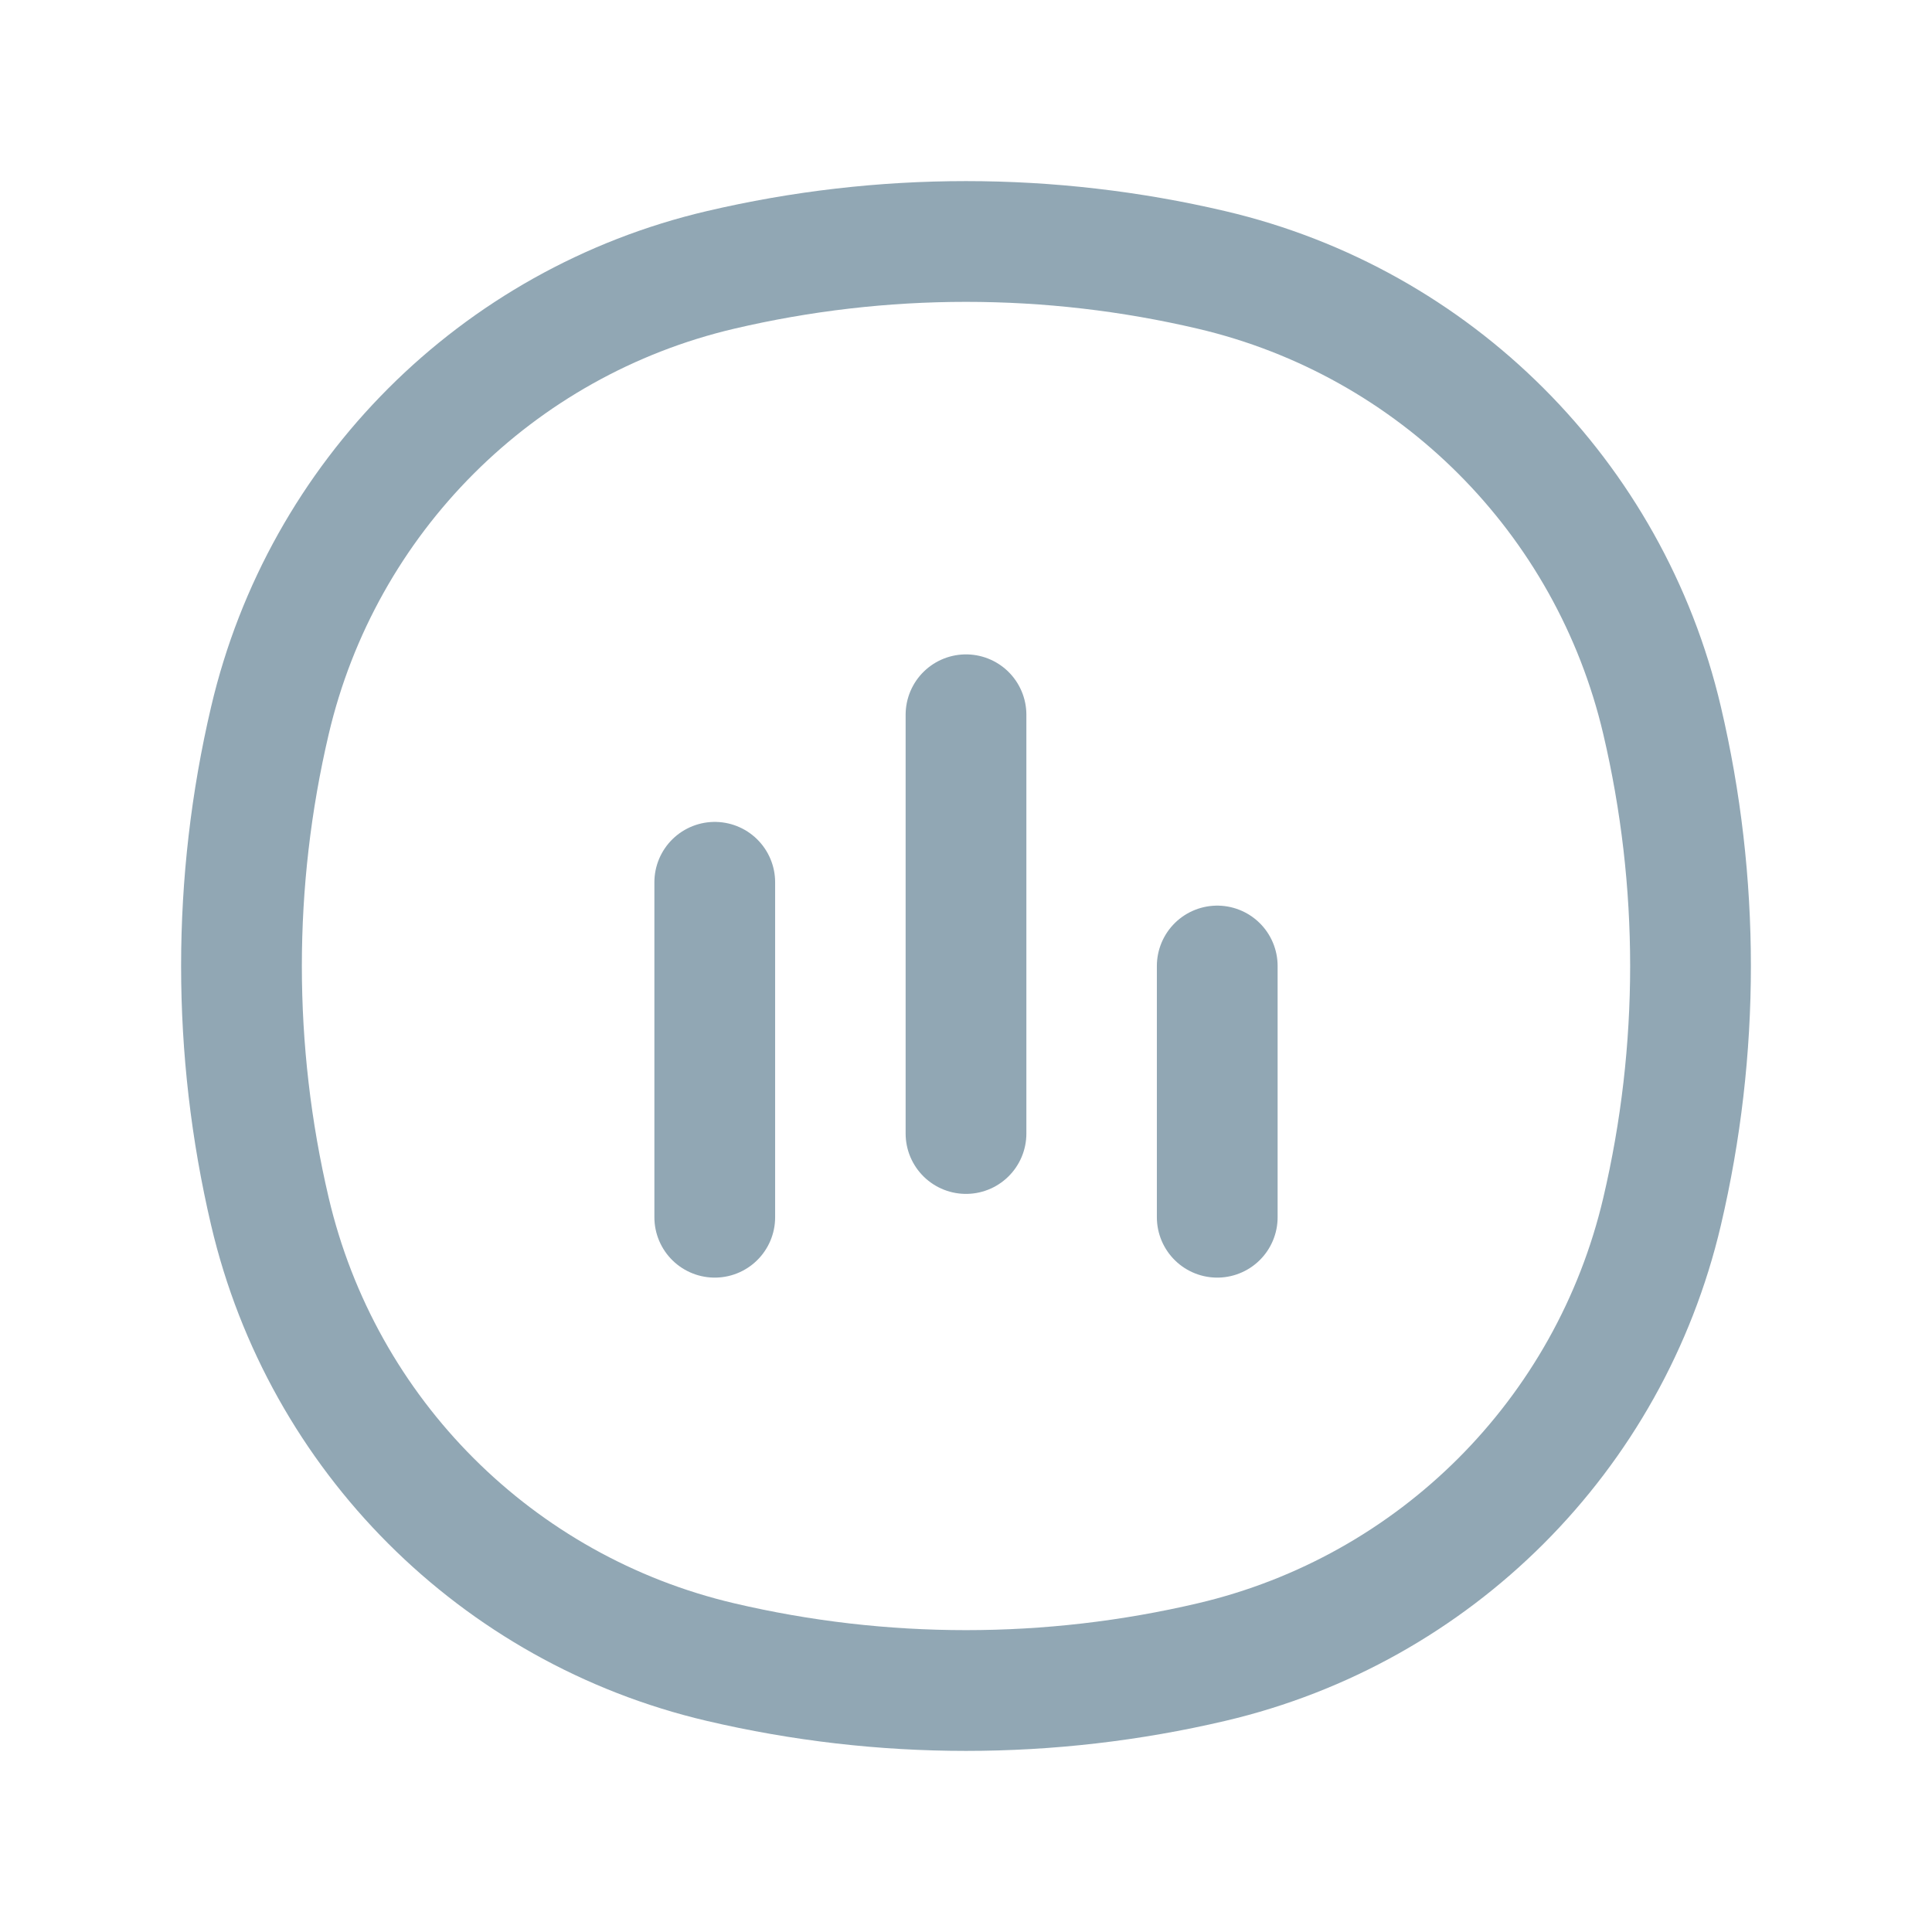
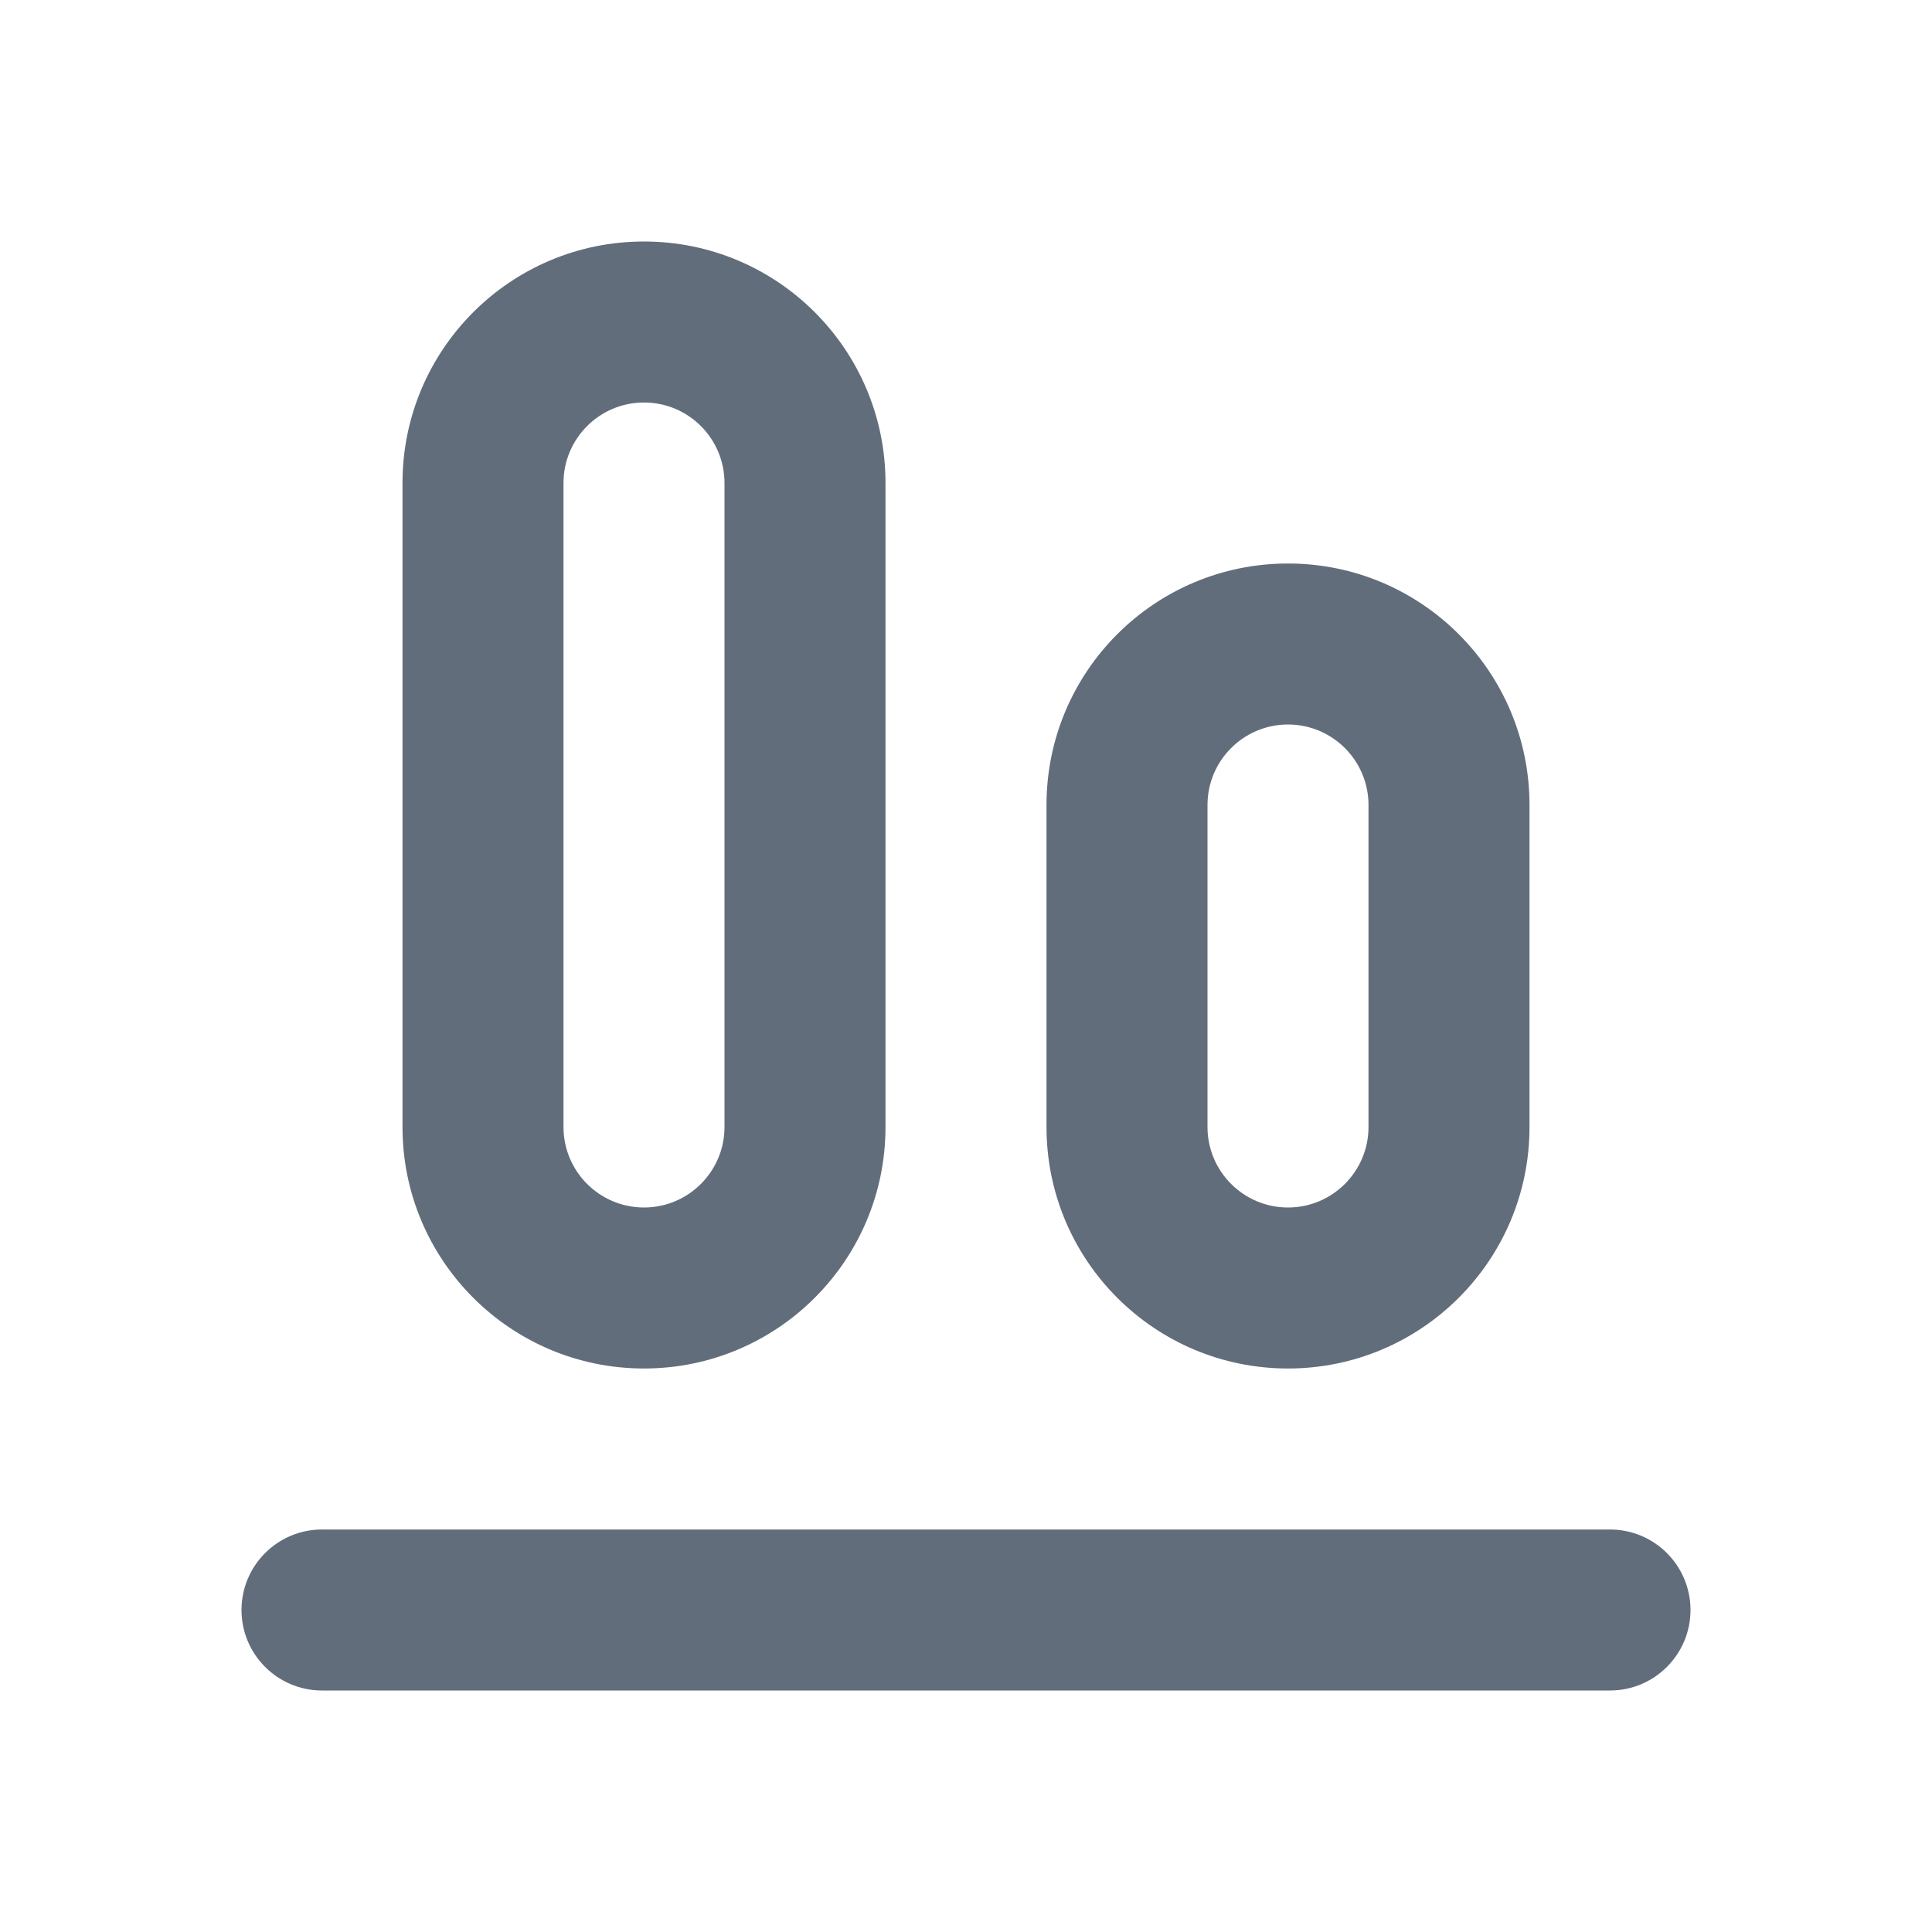
<svg xmlns="http://www.w3.org/2000/svg" width="24" height="24" viewBox="0 0 24 24" fill="none">
-   <path d="M8.879 15.121V10.96M15.121 15.121V12M12 14.081V8.879M3.353 15.05C2.882 13.044 2.882 10.956 3.353 8.95C4.004 6.173 6.173 4.004 8.95 3.353C10.956 2.882 13.044 2.882 15.05 3.353C17.827 4.004 19.996 6.173 20.647 8.95C21.118 10.956 21.118 13.044 20.647 15.05C19.996 17.827 17.827 19.996 15.05 20.647C13.044 21.118 10.956 21.118 8.95 20.647C6.173 19.996 4.004 17.827 3.353 15.05Z" stroke="#91A7B4" stroke-width="1.5" stroke-linecap="round" />
+   <path fill-rule="evenodd" clip-rule="evenodd" d="M21 20C21 19.448 20.552 19 20 19L4 19C3.448 19 3 19.448 3 20C3 20.552 3.448 21 4 21L20 21C20.552 21 21 20.552 21 20Z" fill="#626D7C" />
+   <path fill-rule="evenodd" clip-rule="evenodd" d="M5 14C5 15.657 6.343 17 8 17C9.657 17 11 15.657 11 14V6C11 4.343 9.657 3 8 3C6.343 3 5 4.343 5 6V14ZM8 15C7.448 15 7 14.552 7 14V6C7 5.448 7.448 5 8 5C8.552 5 9 5.448 9 6V14C9 14.552 8.552 15 8 15ZM13 14C13 15.657 14.343 17 16 17C17.657 17 19 15.657 19 14V10C19 8.343 17.657 7 16 7C14.343 7 13 8.343 13 10V14ZM16 15C15.448 15 15 14.552 15 14V10C15 9.448 15.448 9 16 9C16.552 9 17 9.448 17 10V14C17 14.552 16.552 15 16 15Z" fill="#626D7C" />
</svg>
